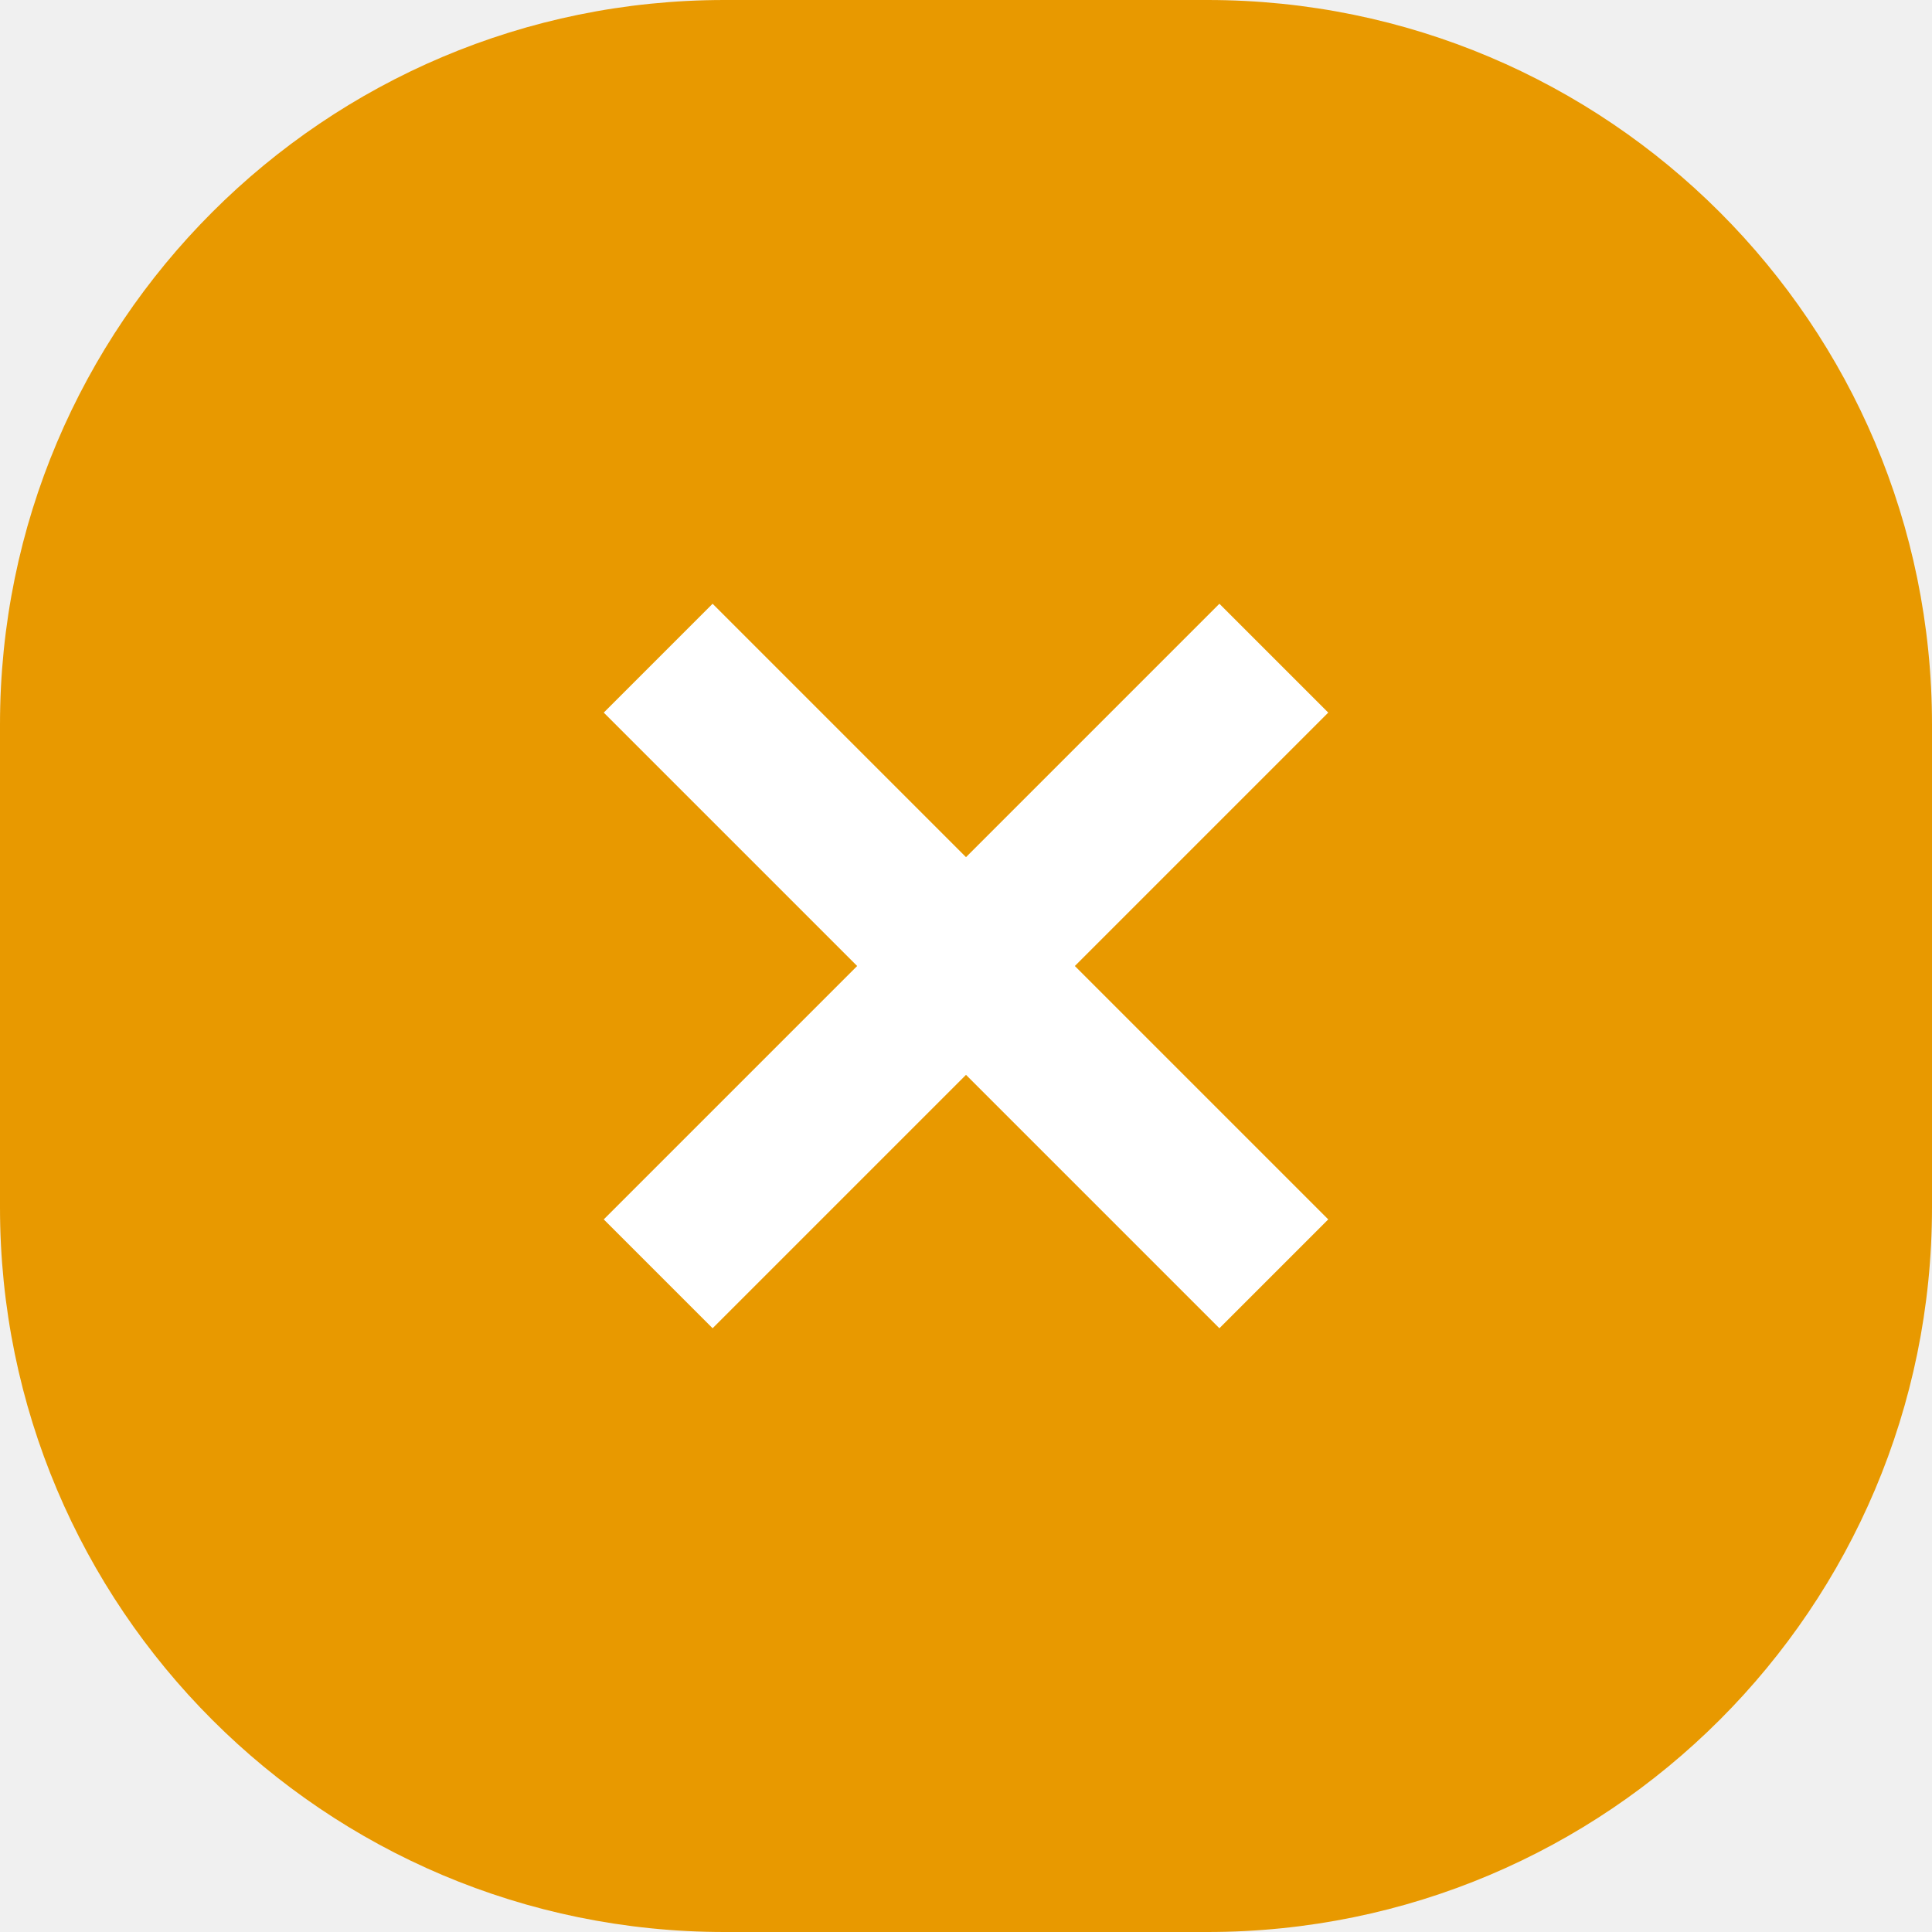
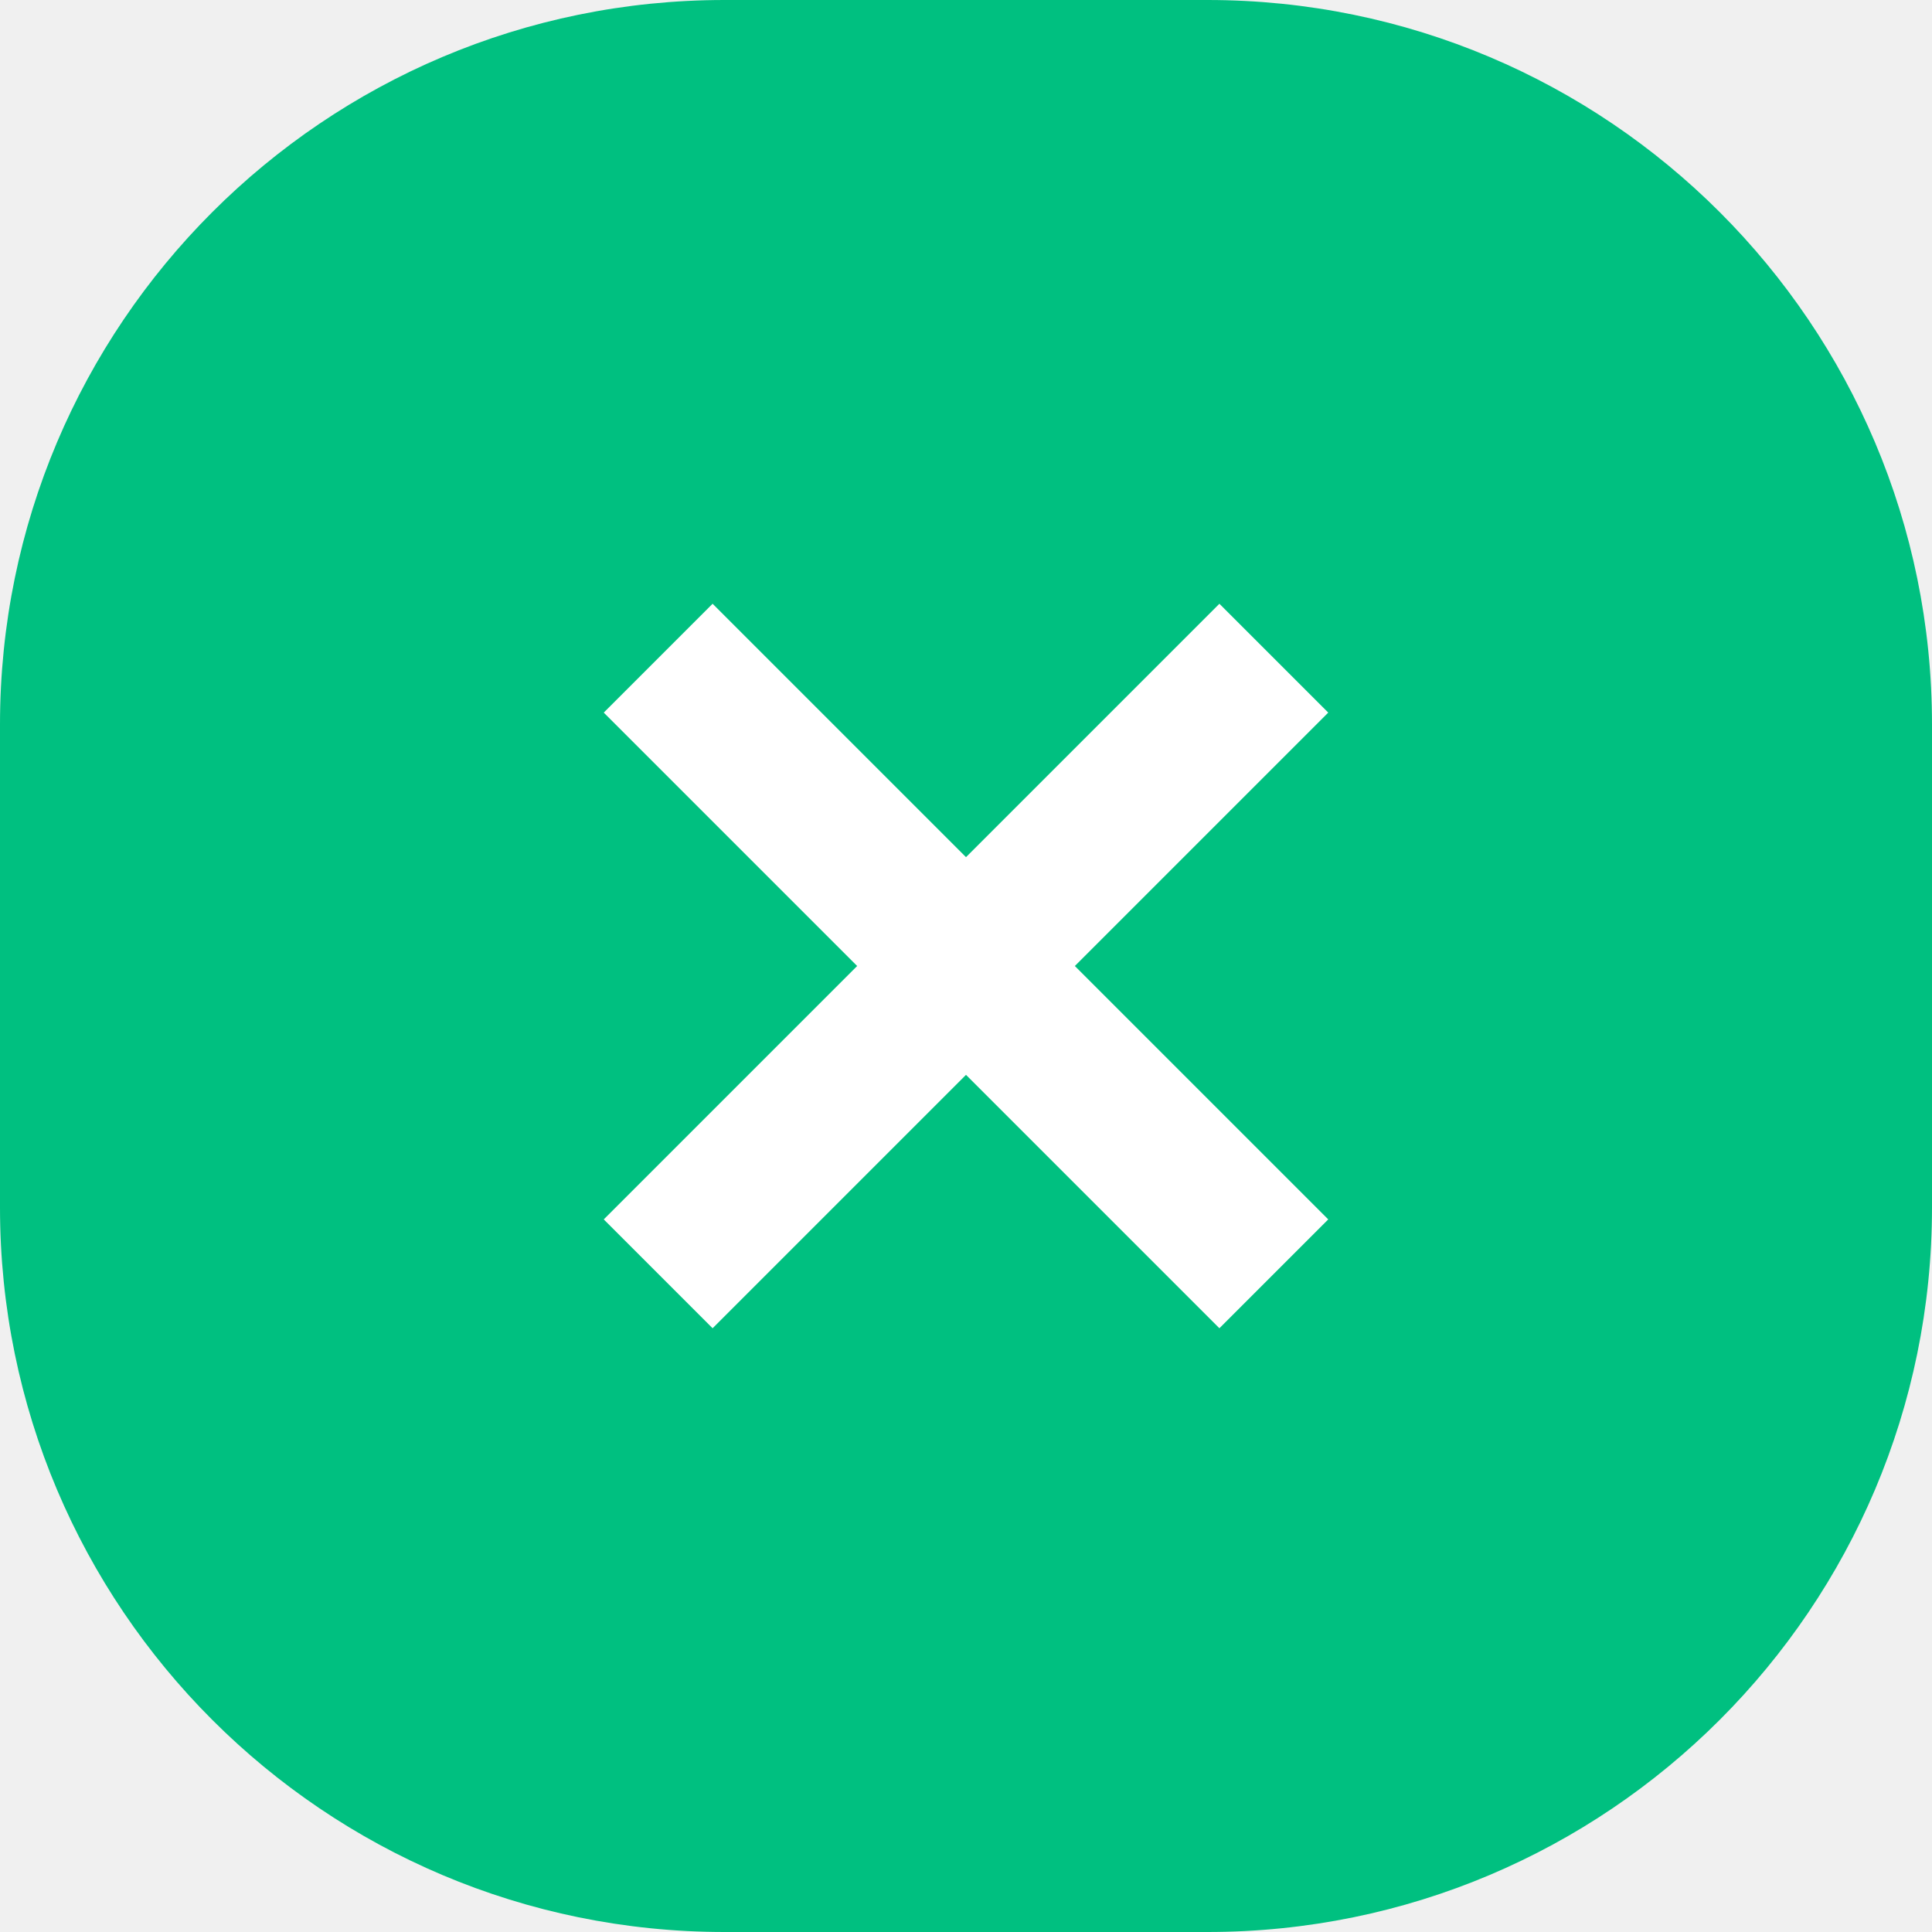
<svg xmlns="http://www.w3.org/2000/svg" width="32" height="32" viewBox="0 0 32 32" fill="none">
-   <rect width="32" height="32" rx="12" fill="#E89900" />
+   <rect width="32" height="32" rx="12" fill="#00C080" />
  <path fill-rule="evenodd" clip-rule="evenodd" d="M16 14.197L11.803 10L10 11.803L14.197 16L10 20.197L11.803 22L16 17.803L20.197 22L22 20.197L17.803 16L22 11.803L20.197 10L16 14.197Z" fill="white" />
</svg>
